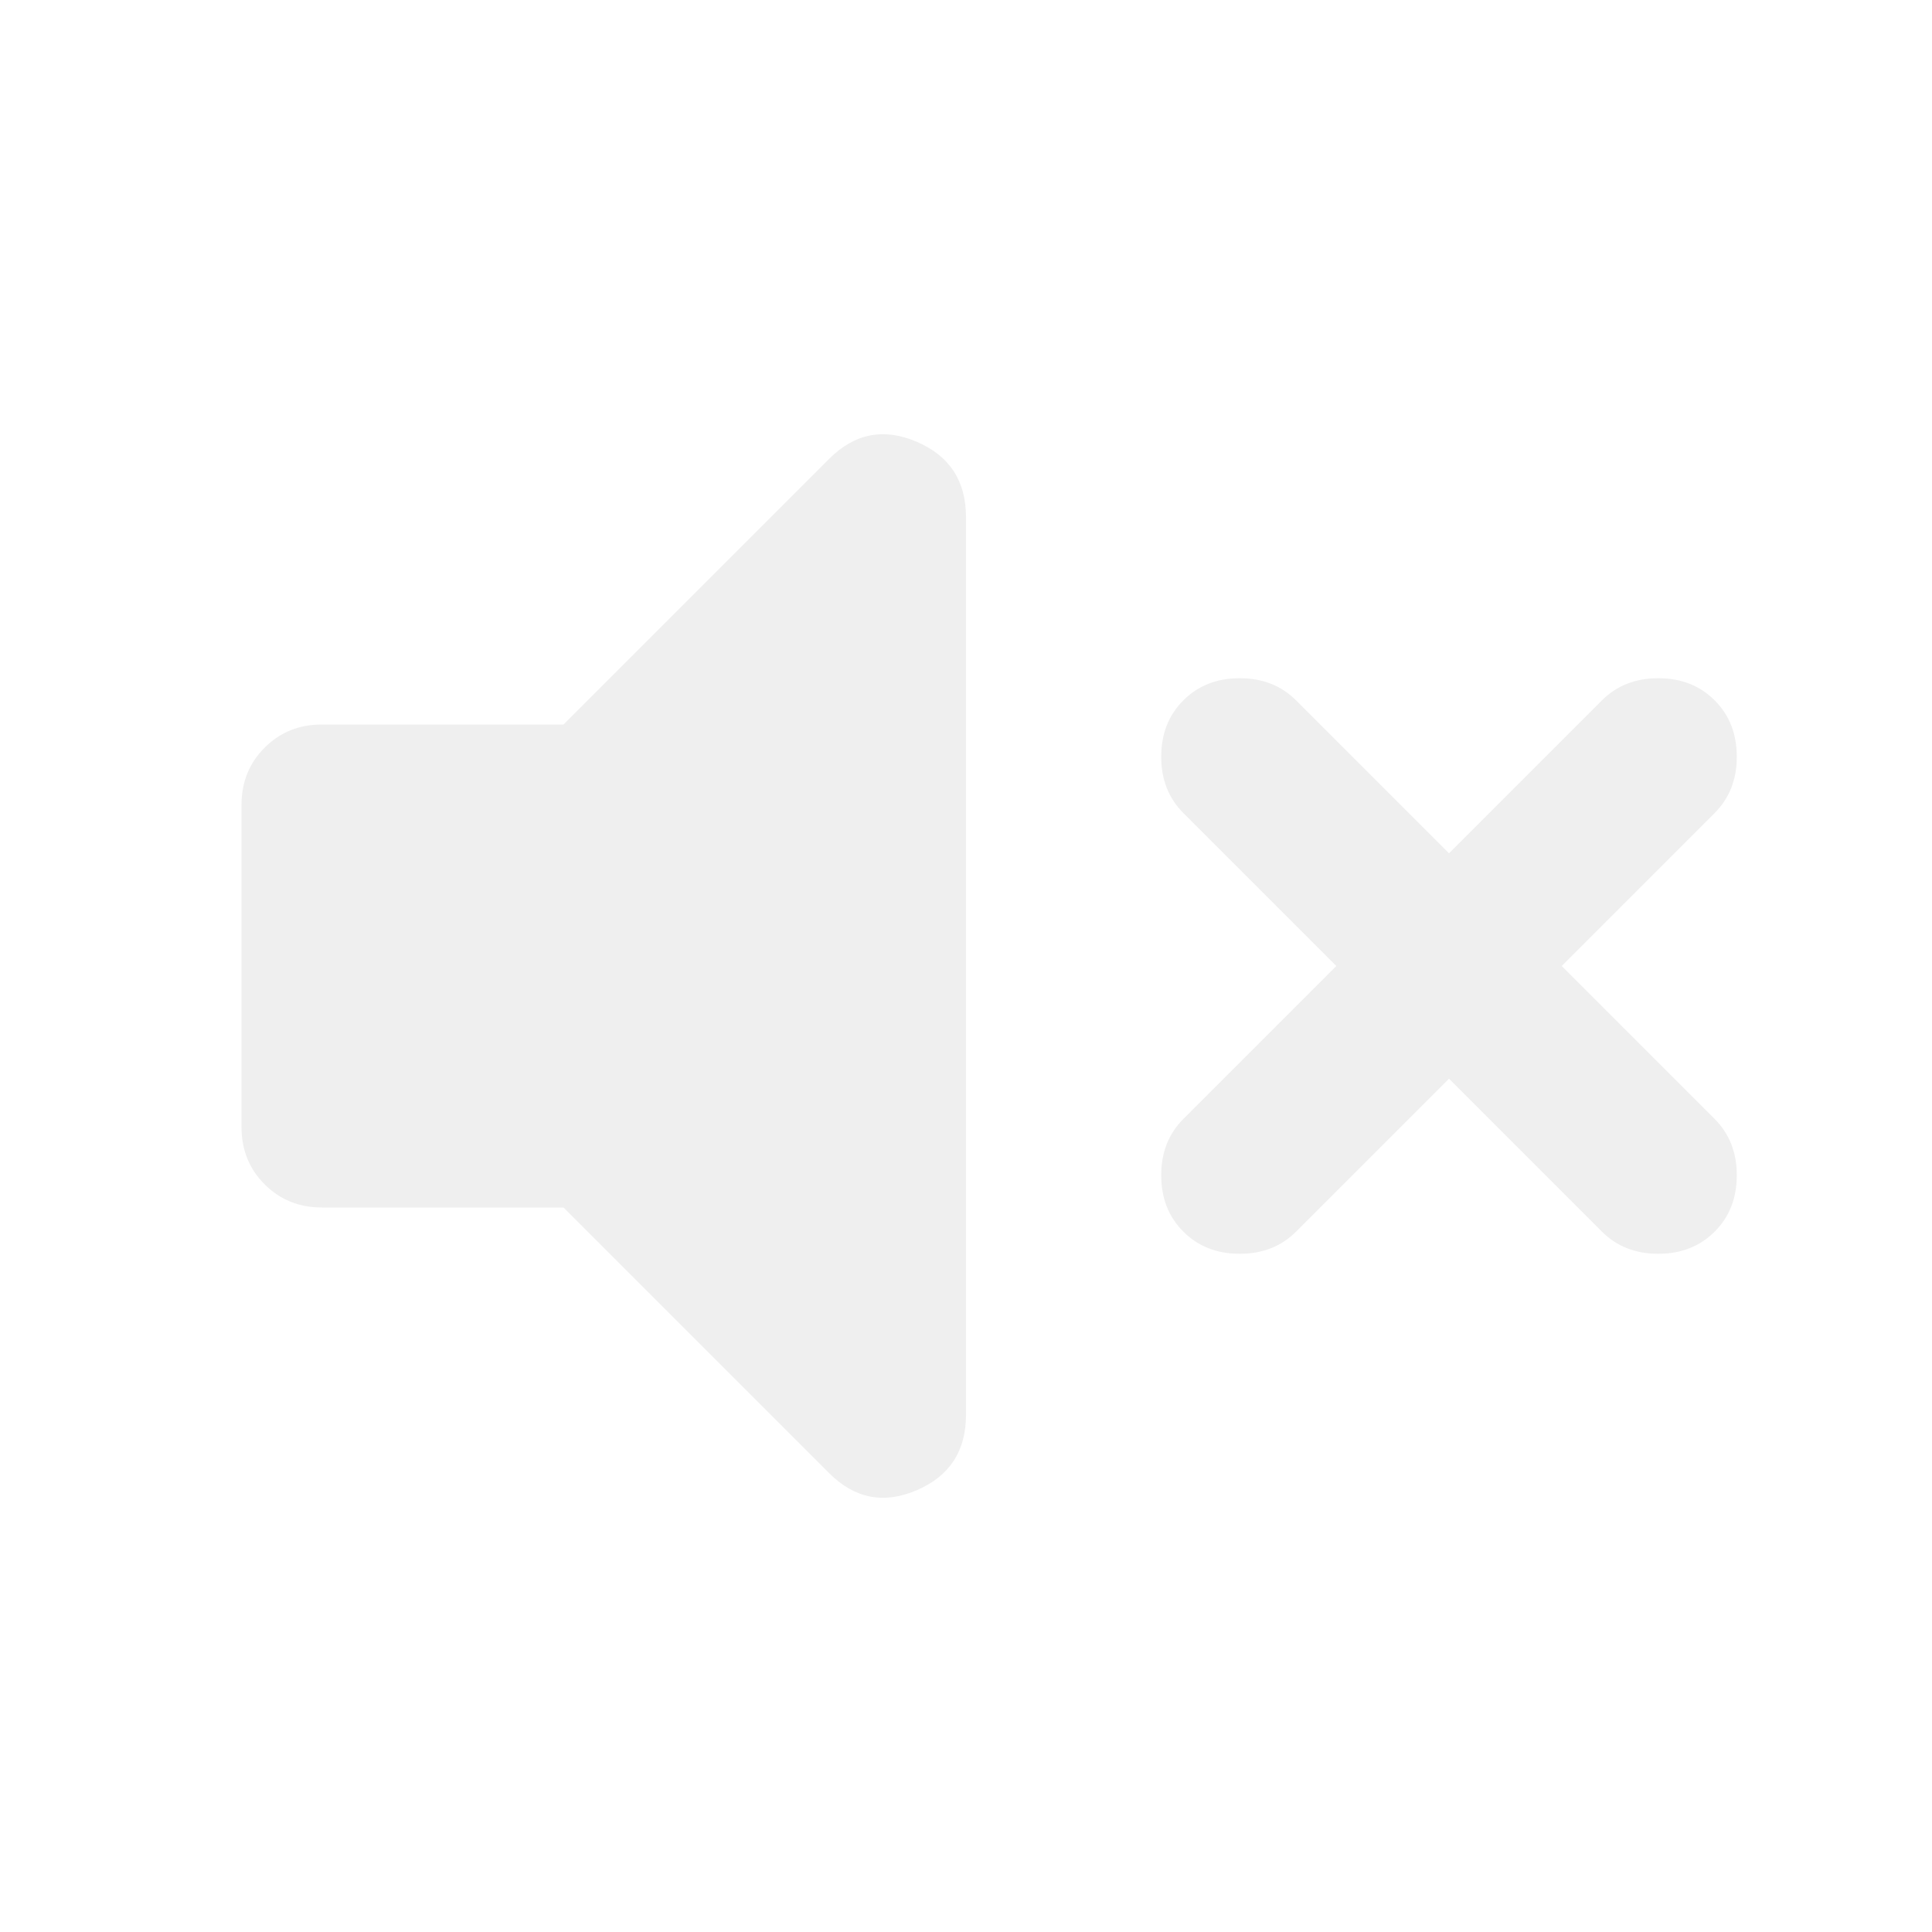
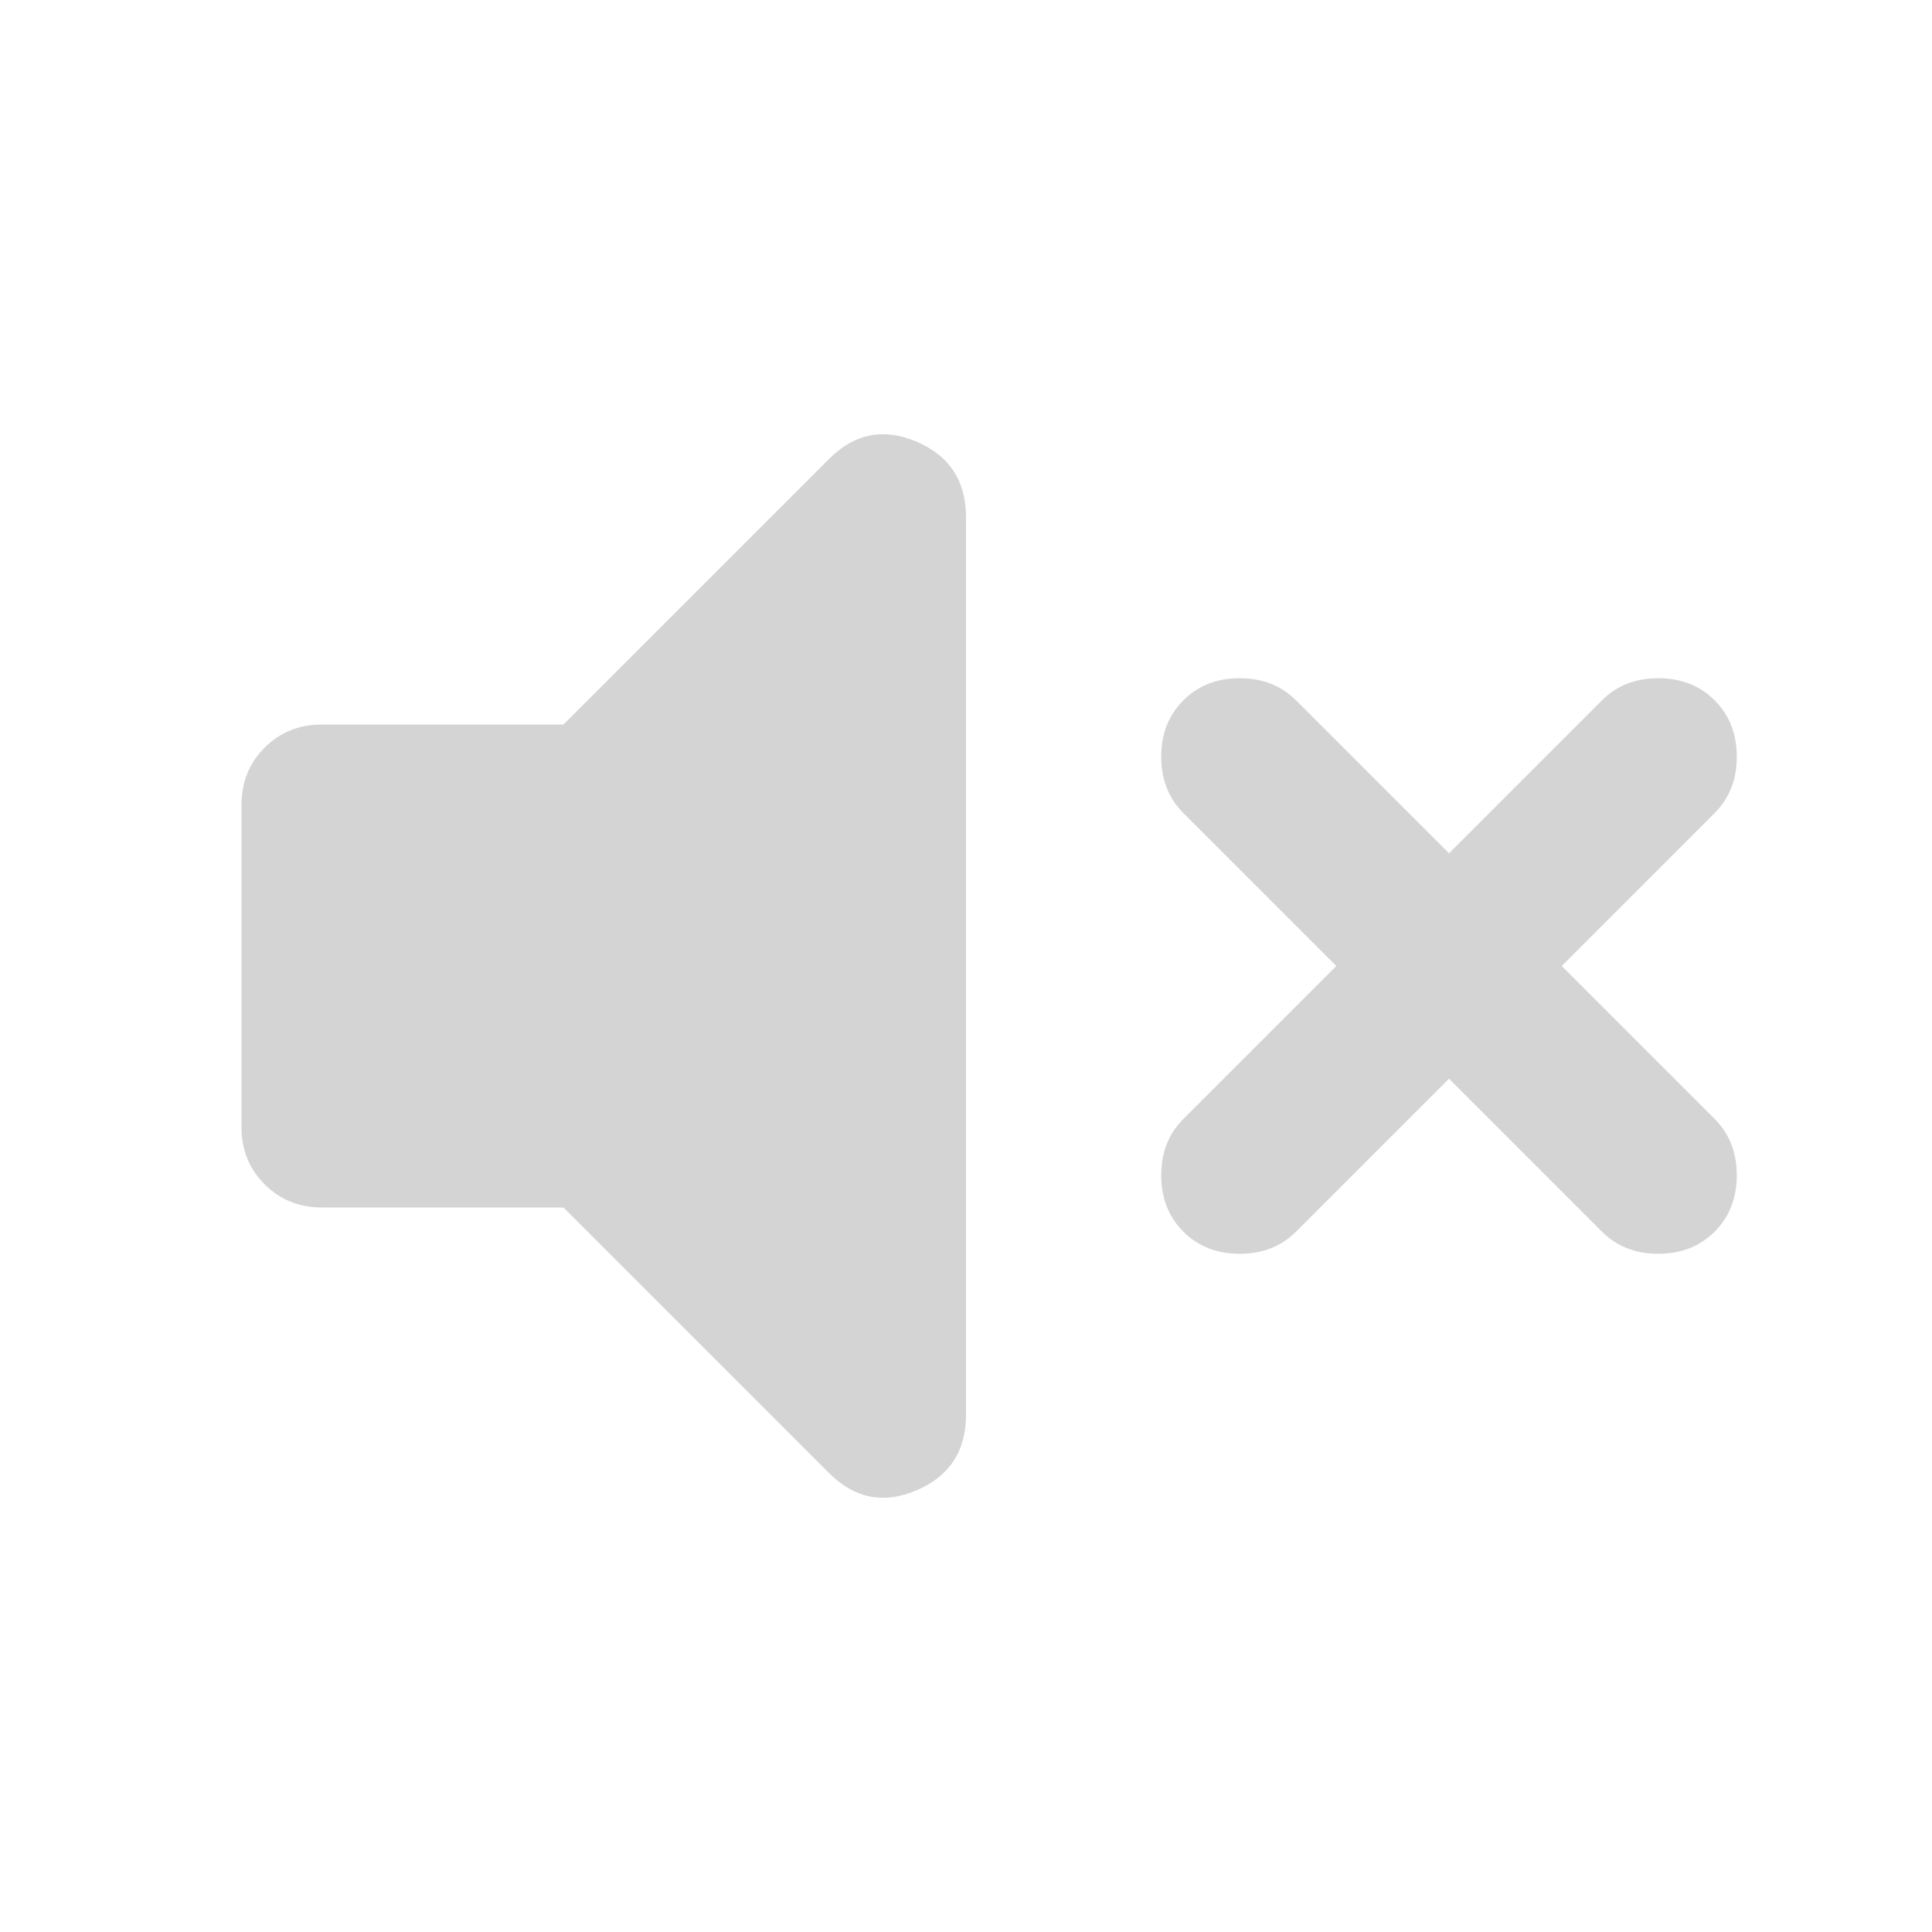
- <svg xmlns="http://www.w3.org/2000/svg" height="24px" viewBox="0 -960 960 960" width="24px" fill="#EFEFEF">
+ <svg xmlns="http://www.w3.org/2000/svg" height="24px" viewBox="0 -960 960 960" width="24px" fill="#d4d4d4">
  <path d="m720-424-76 76q-11 11-28 11t-28-11q-11-11-11-28t11-28l76-76-76-76q-11-11-11-28t11-28q11-11 28-11t28 11l76 76 76-76q11-11 28-11t28 11q11 11 11 28t-11 28l-76 76 76 76q11 11 11 28t-11 28q-11 11-28 11t-28-11l-76-76Zm-440 64H160q-17 0-28.5-11.5T120-400v-160q0-17 11.5-28.5T160-600h120l132-132q19-19 43.5-8.5T480-703v446q0 27-24.5 37.5T412-228L280-360Z" />
</svg>
